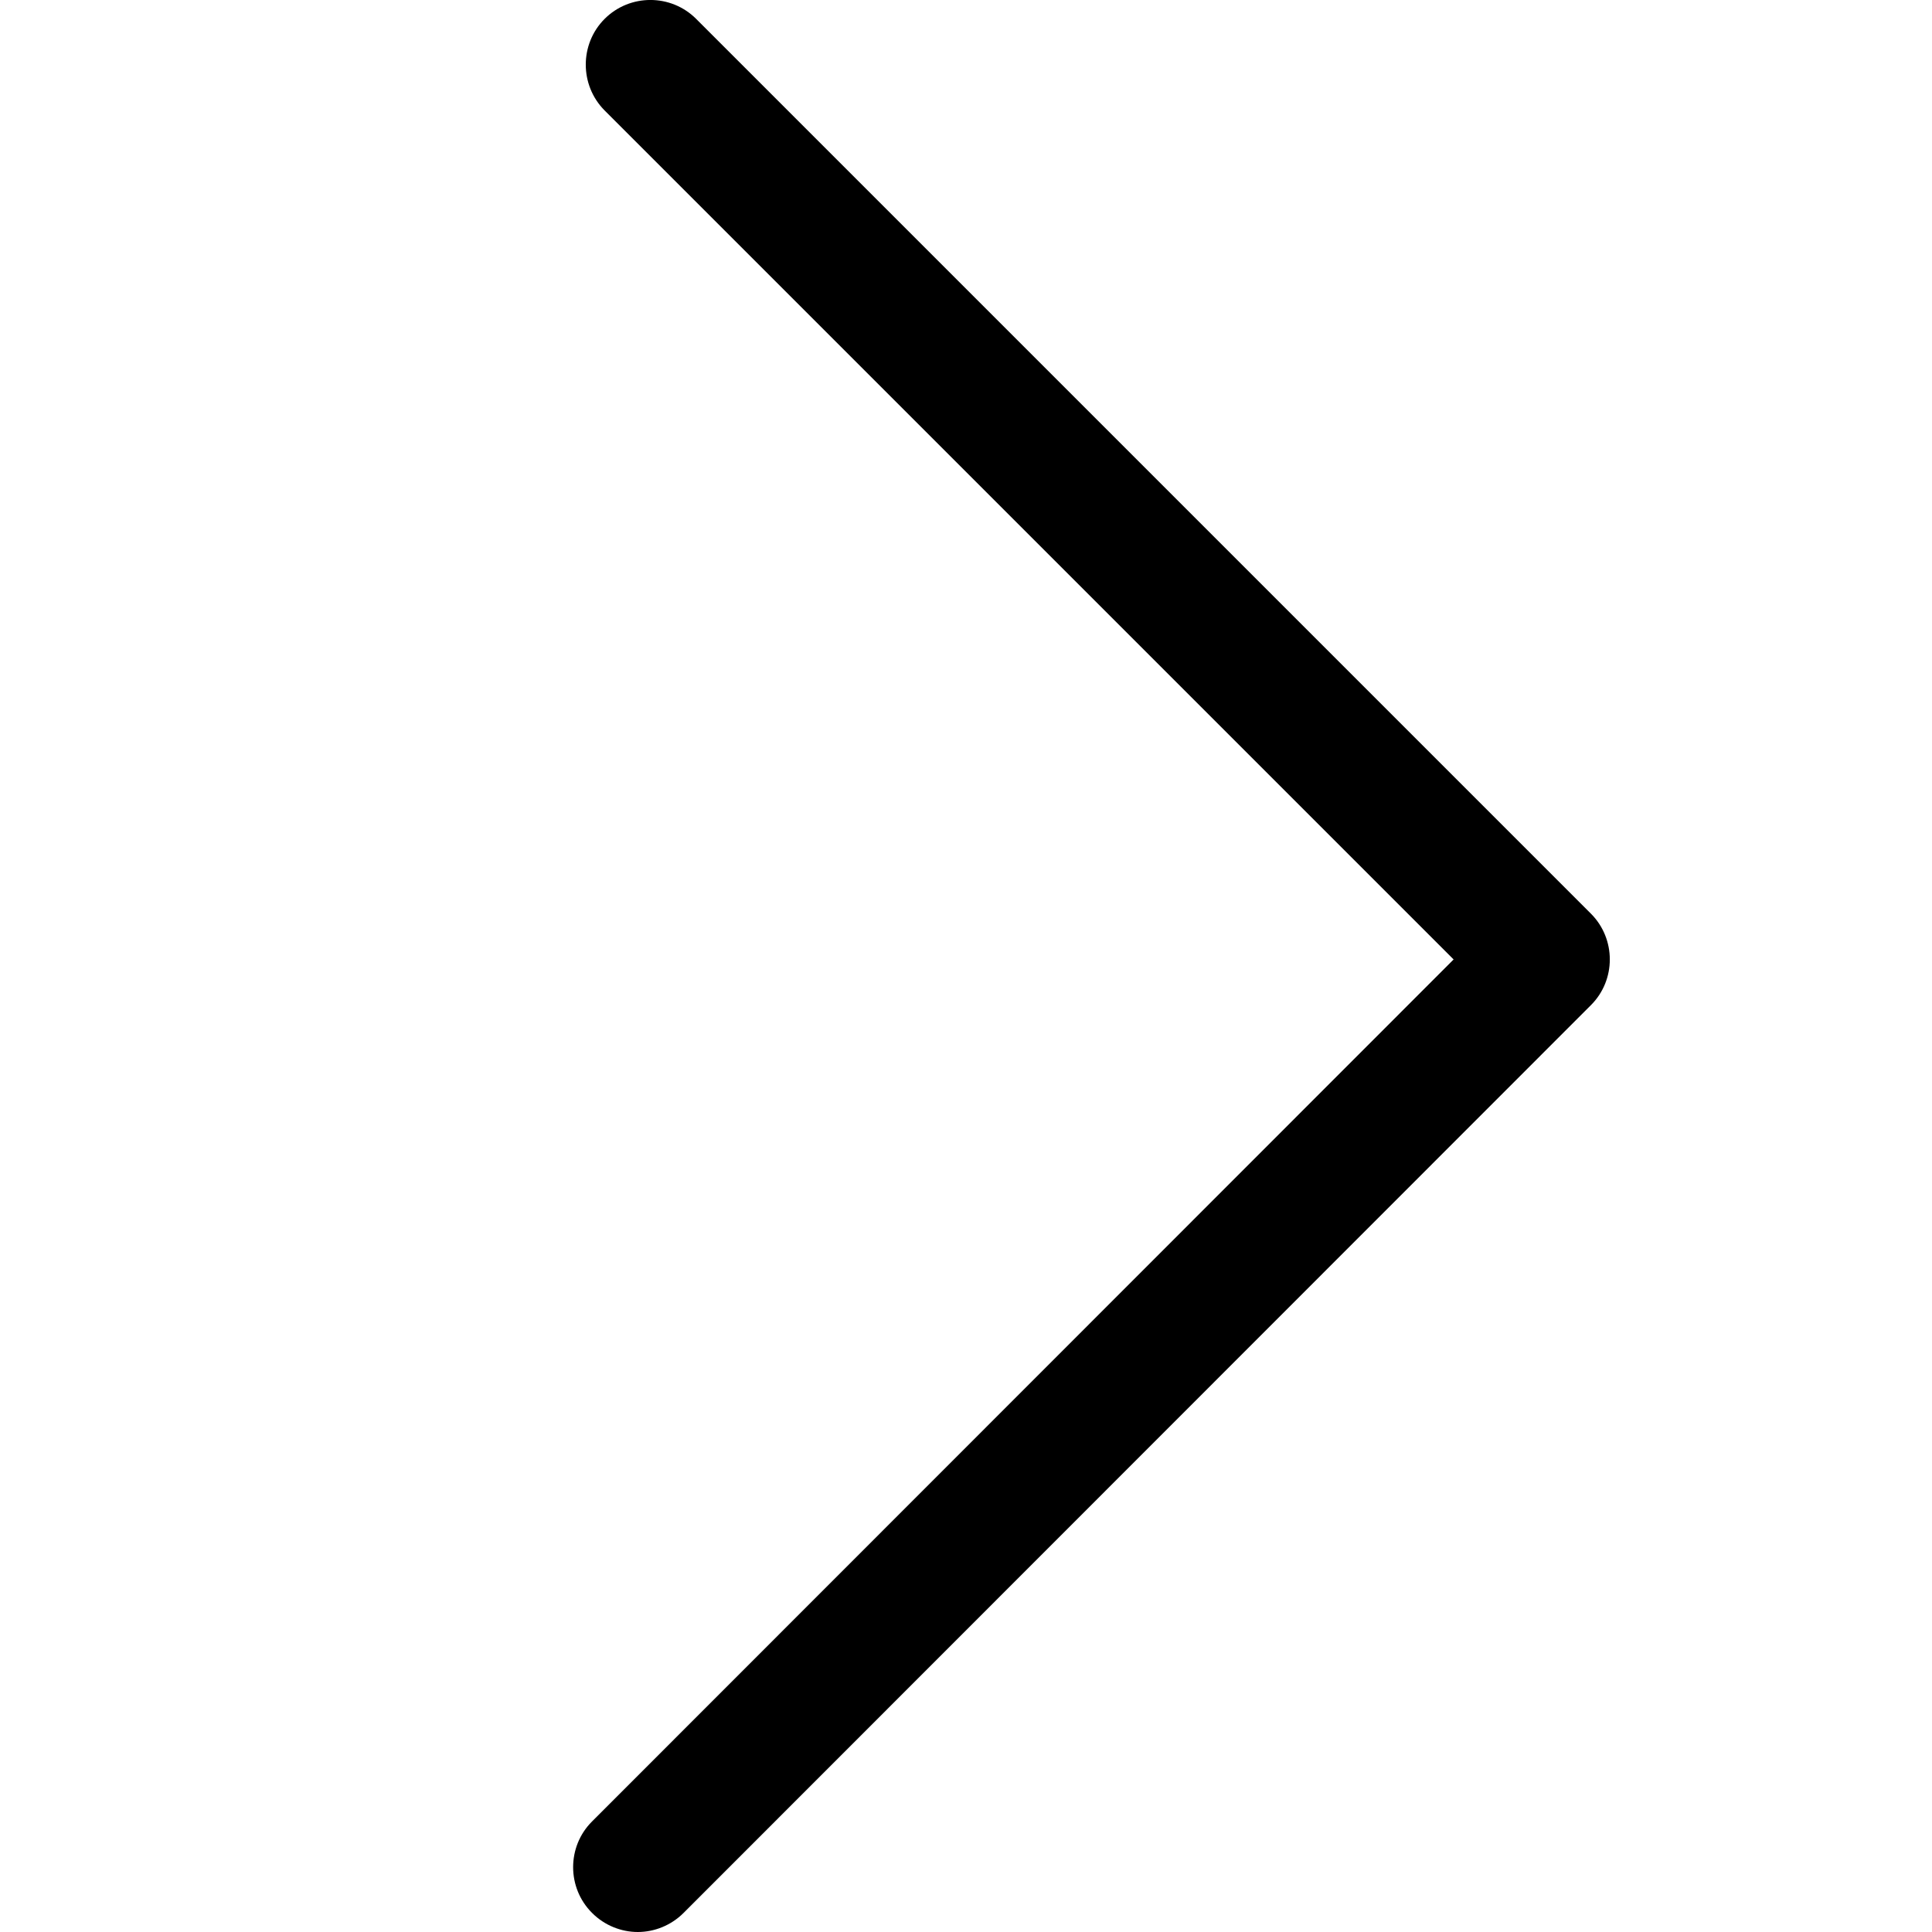
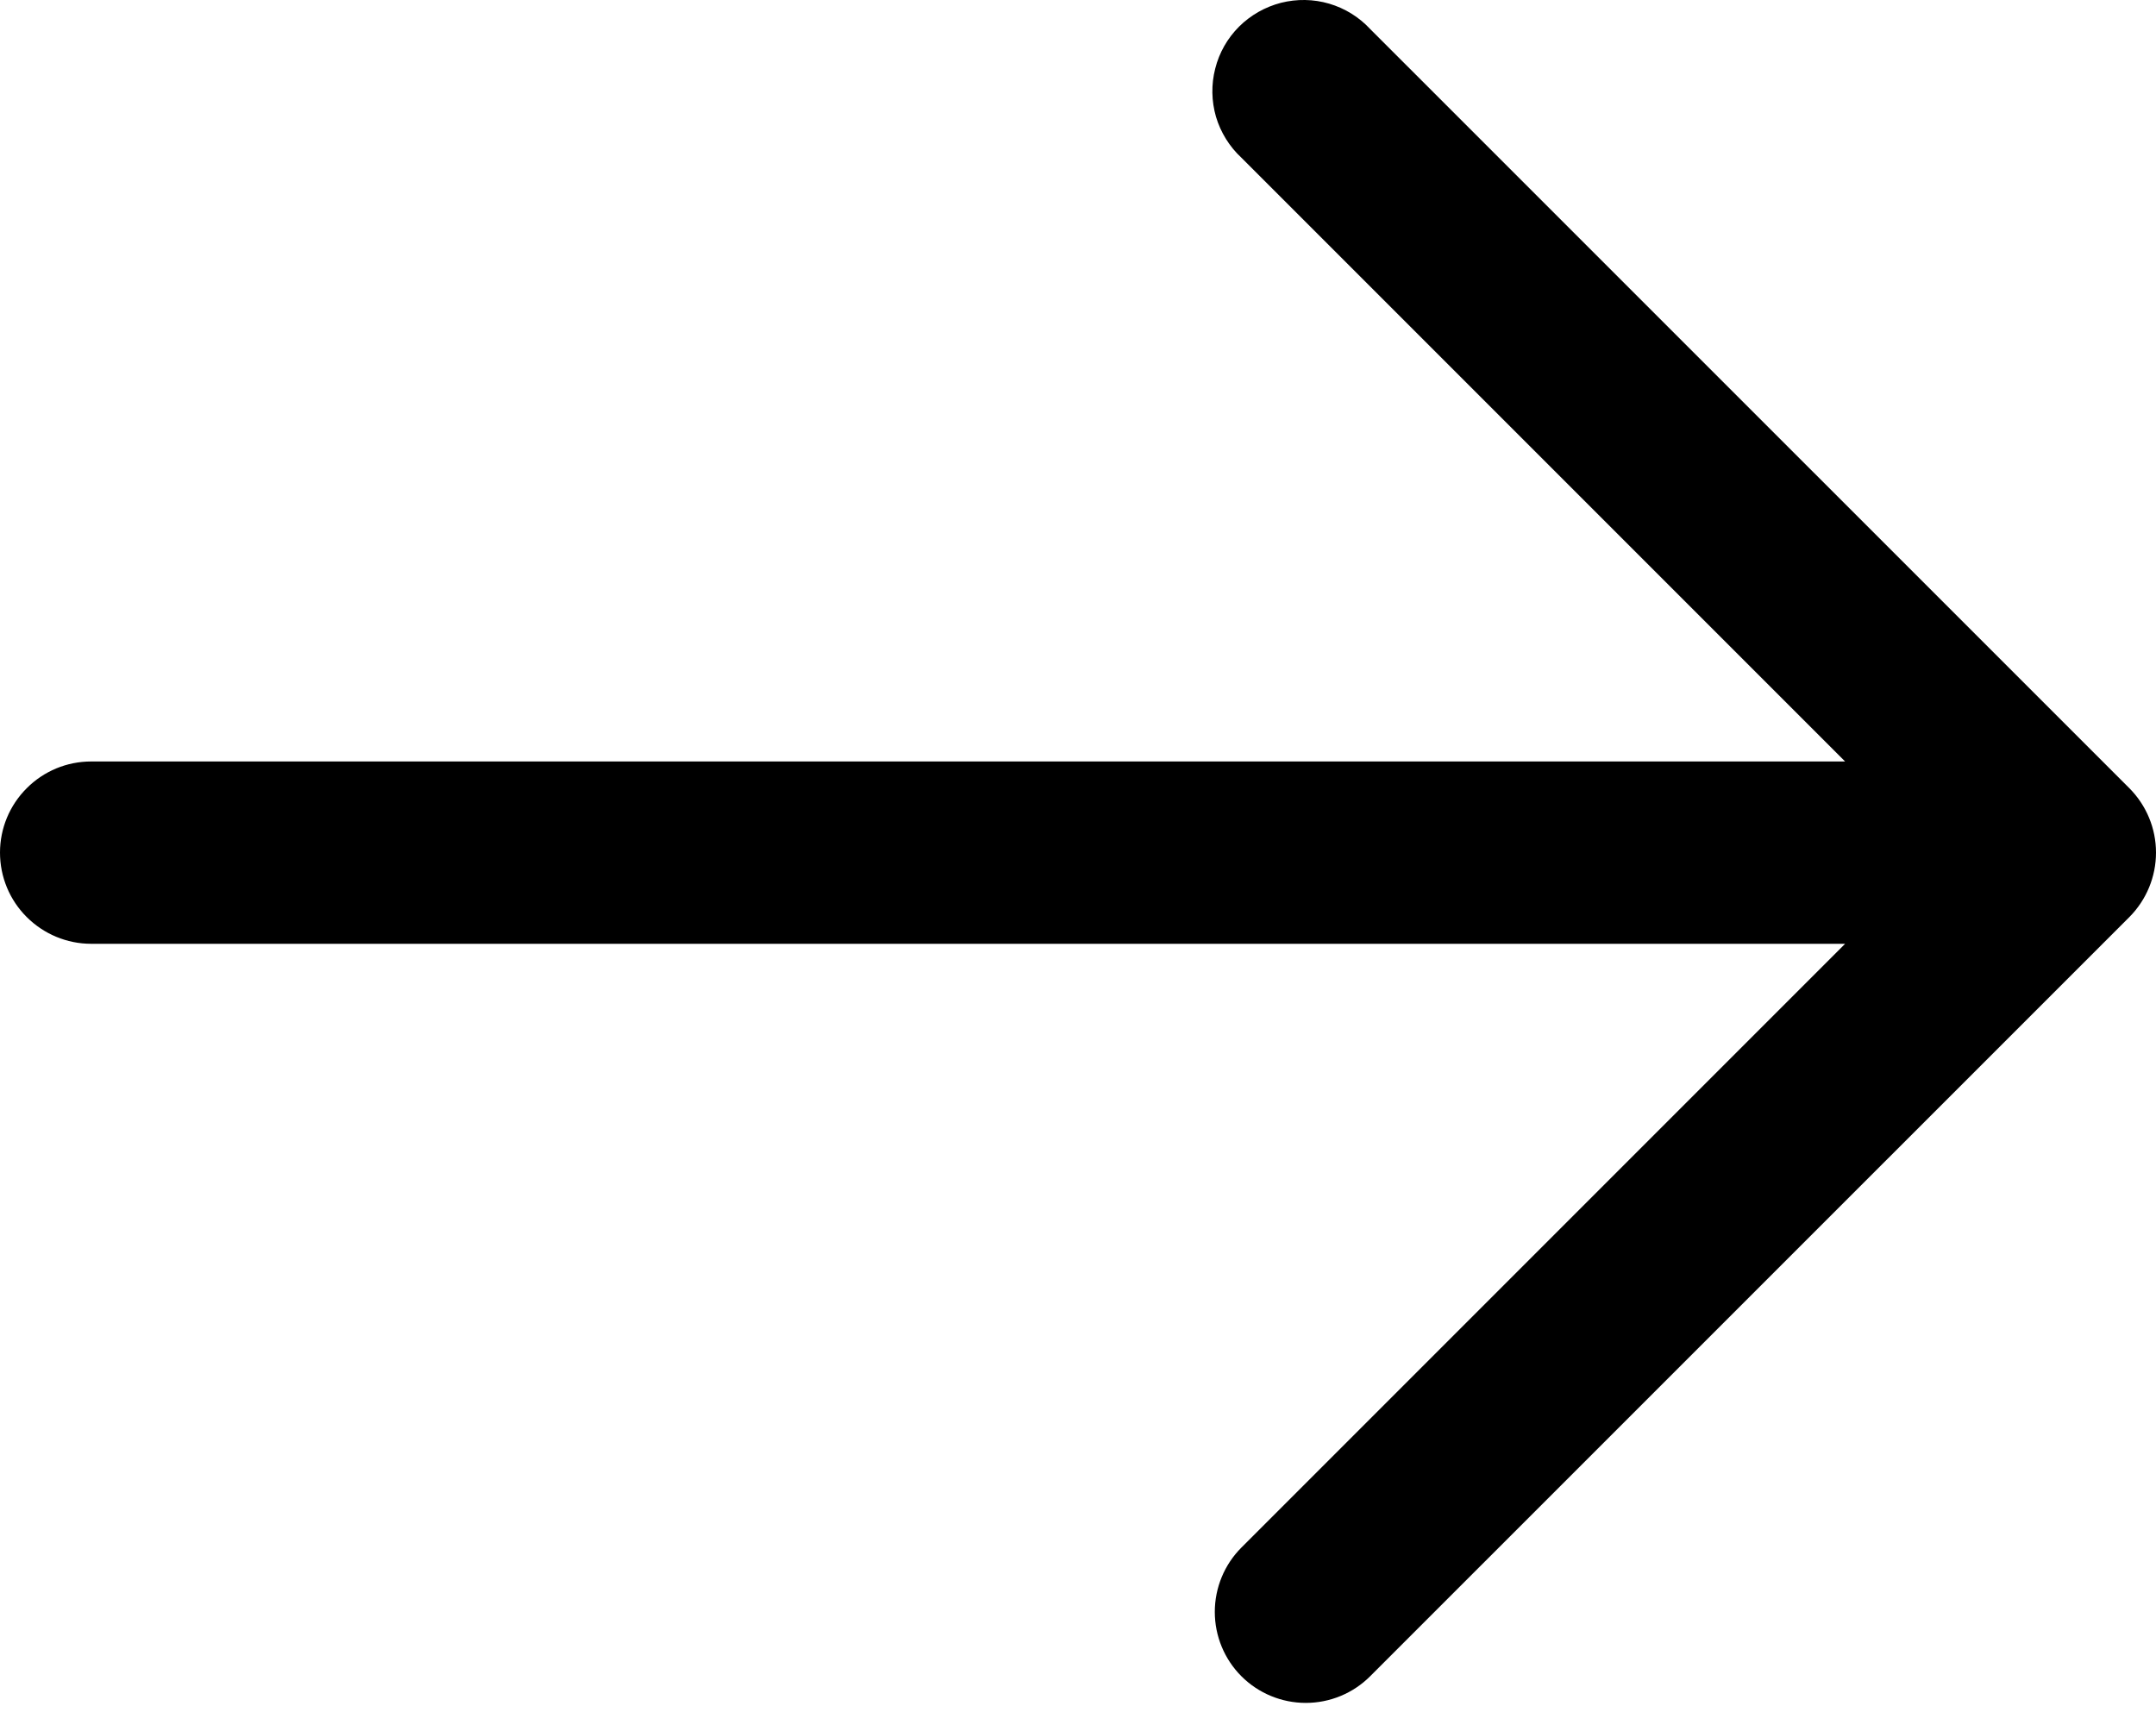
- <svg xmlns="http://www.w3.org/2000/svg" viewBox="0 0 18 18">
-   <path d="M5.942 18C5.79 18 5.633 17.94 5.516 17.822C5.281 17.588 5.281 17.204 5.516 16.97L13.543 8.939L5.633 1.029C5.399 0.794 5.399 0.41 5.633 0.176C5.868 -0.059 6.251 -0.059 6.486 0.176L10.654 4.344L14.822 8.512C15.057 8.747 15.057 9.131 14.822 9.365L6.369 17.822C6.251 17.94 6.095 18 5.942 18Z" />
+ <svg xmlns="http://www.w3.org/2000/svg" viewBox="0 0 20 16" fill="currentColor">
+   <path d="M11.516 15.548C11.358 15.39 11.269 15.175 11.269 14.951C11.269 14.727 11.358 14.512 11.516 14.354L17.116 8.754H0.845C0.621 8.754 0.406 8.664 0.248 8.506C0.089 8.348 0 8.133 0 7.908C0 7.684 0.089 7.469 0.248 7.311C0.406 7.152 0.621 7.063 0.845 7.063H17.116L11.516 1.463C11.405 1.36 11.323 1.228 11.28 1.083C11.238 0.937 11.235 0.783 11.273 0.636C11.31 0.488 11.387 0.354 11.494 0.247C11.602 0.14 11.736 0.064 11.883 0.026C12.03 -0.011 12.184 -0.009 12.33 0.034C12.476 0.077 12.607 0.158 12.71 0.269L19.753 7.311C19.911 7.47 20 7.684 20 7.908C20 8.132 19.911 8.347 19.753 8.506L12.71 15.548C12.552 15.706 12.337 15.795 12.113 15.795C11.889 15.795 11.674 15.706 11.516 15.548Z" />
</svg>
